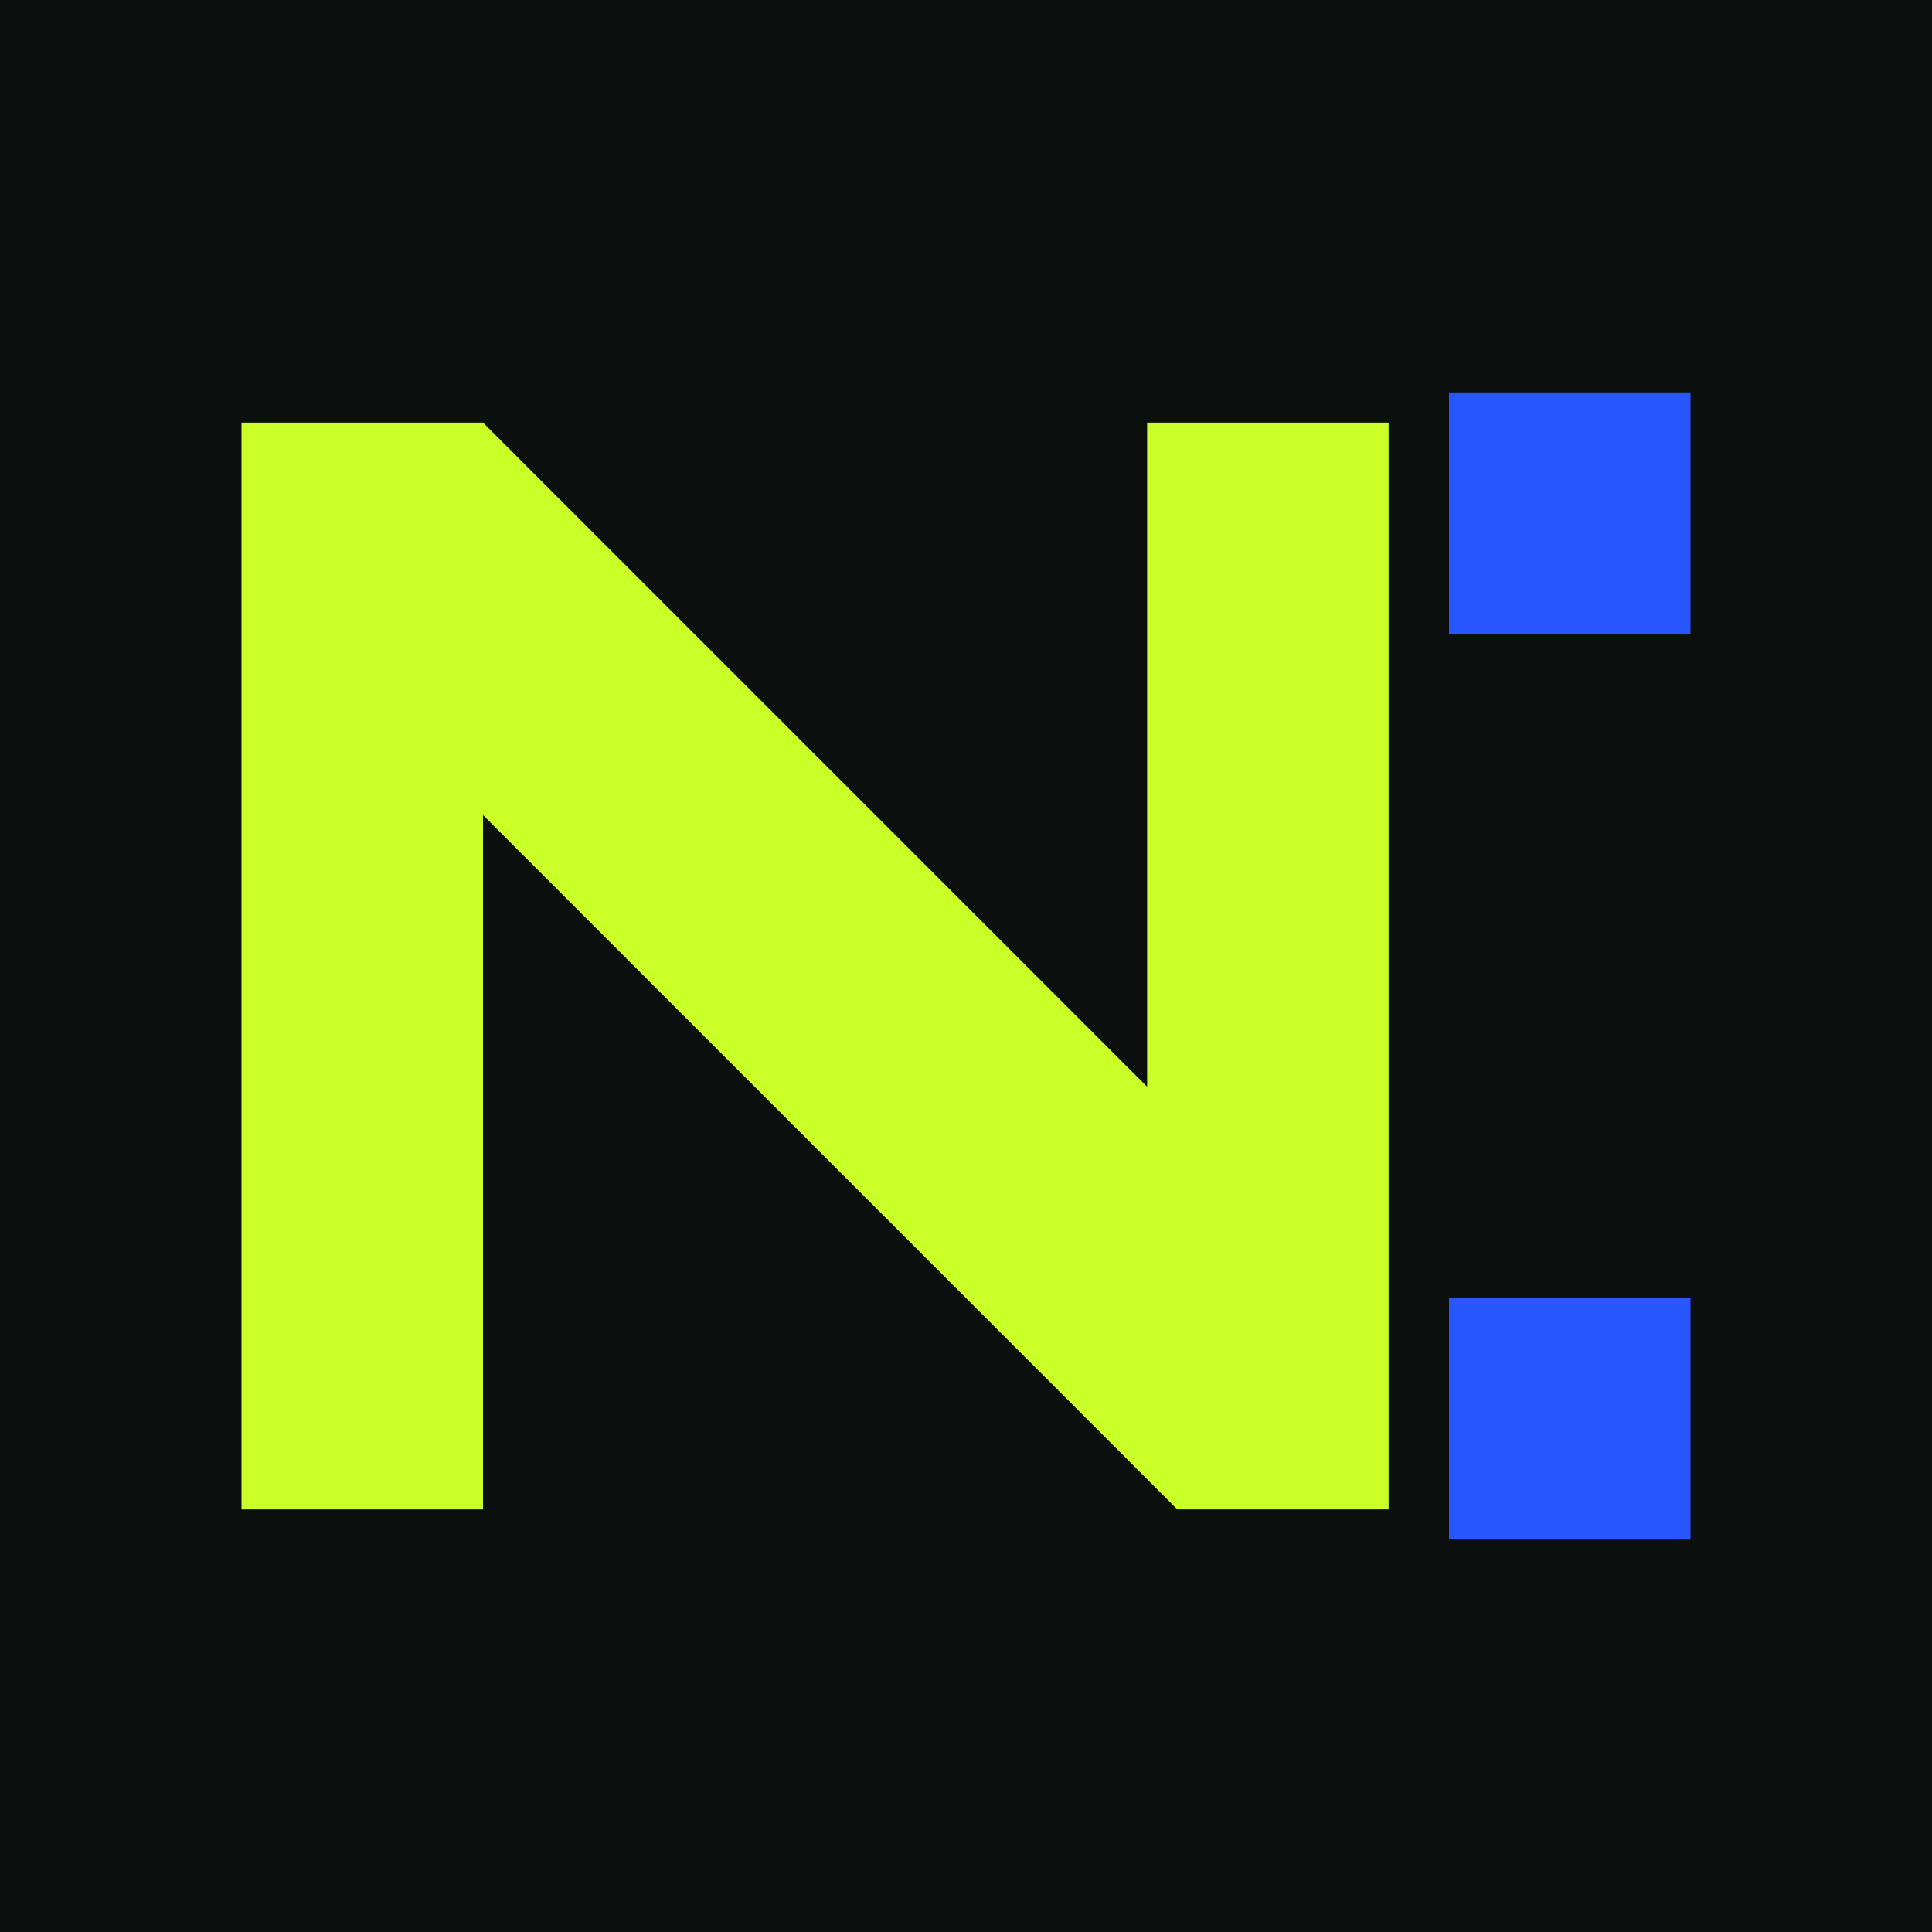
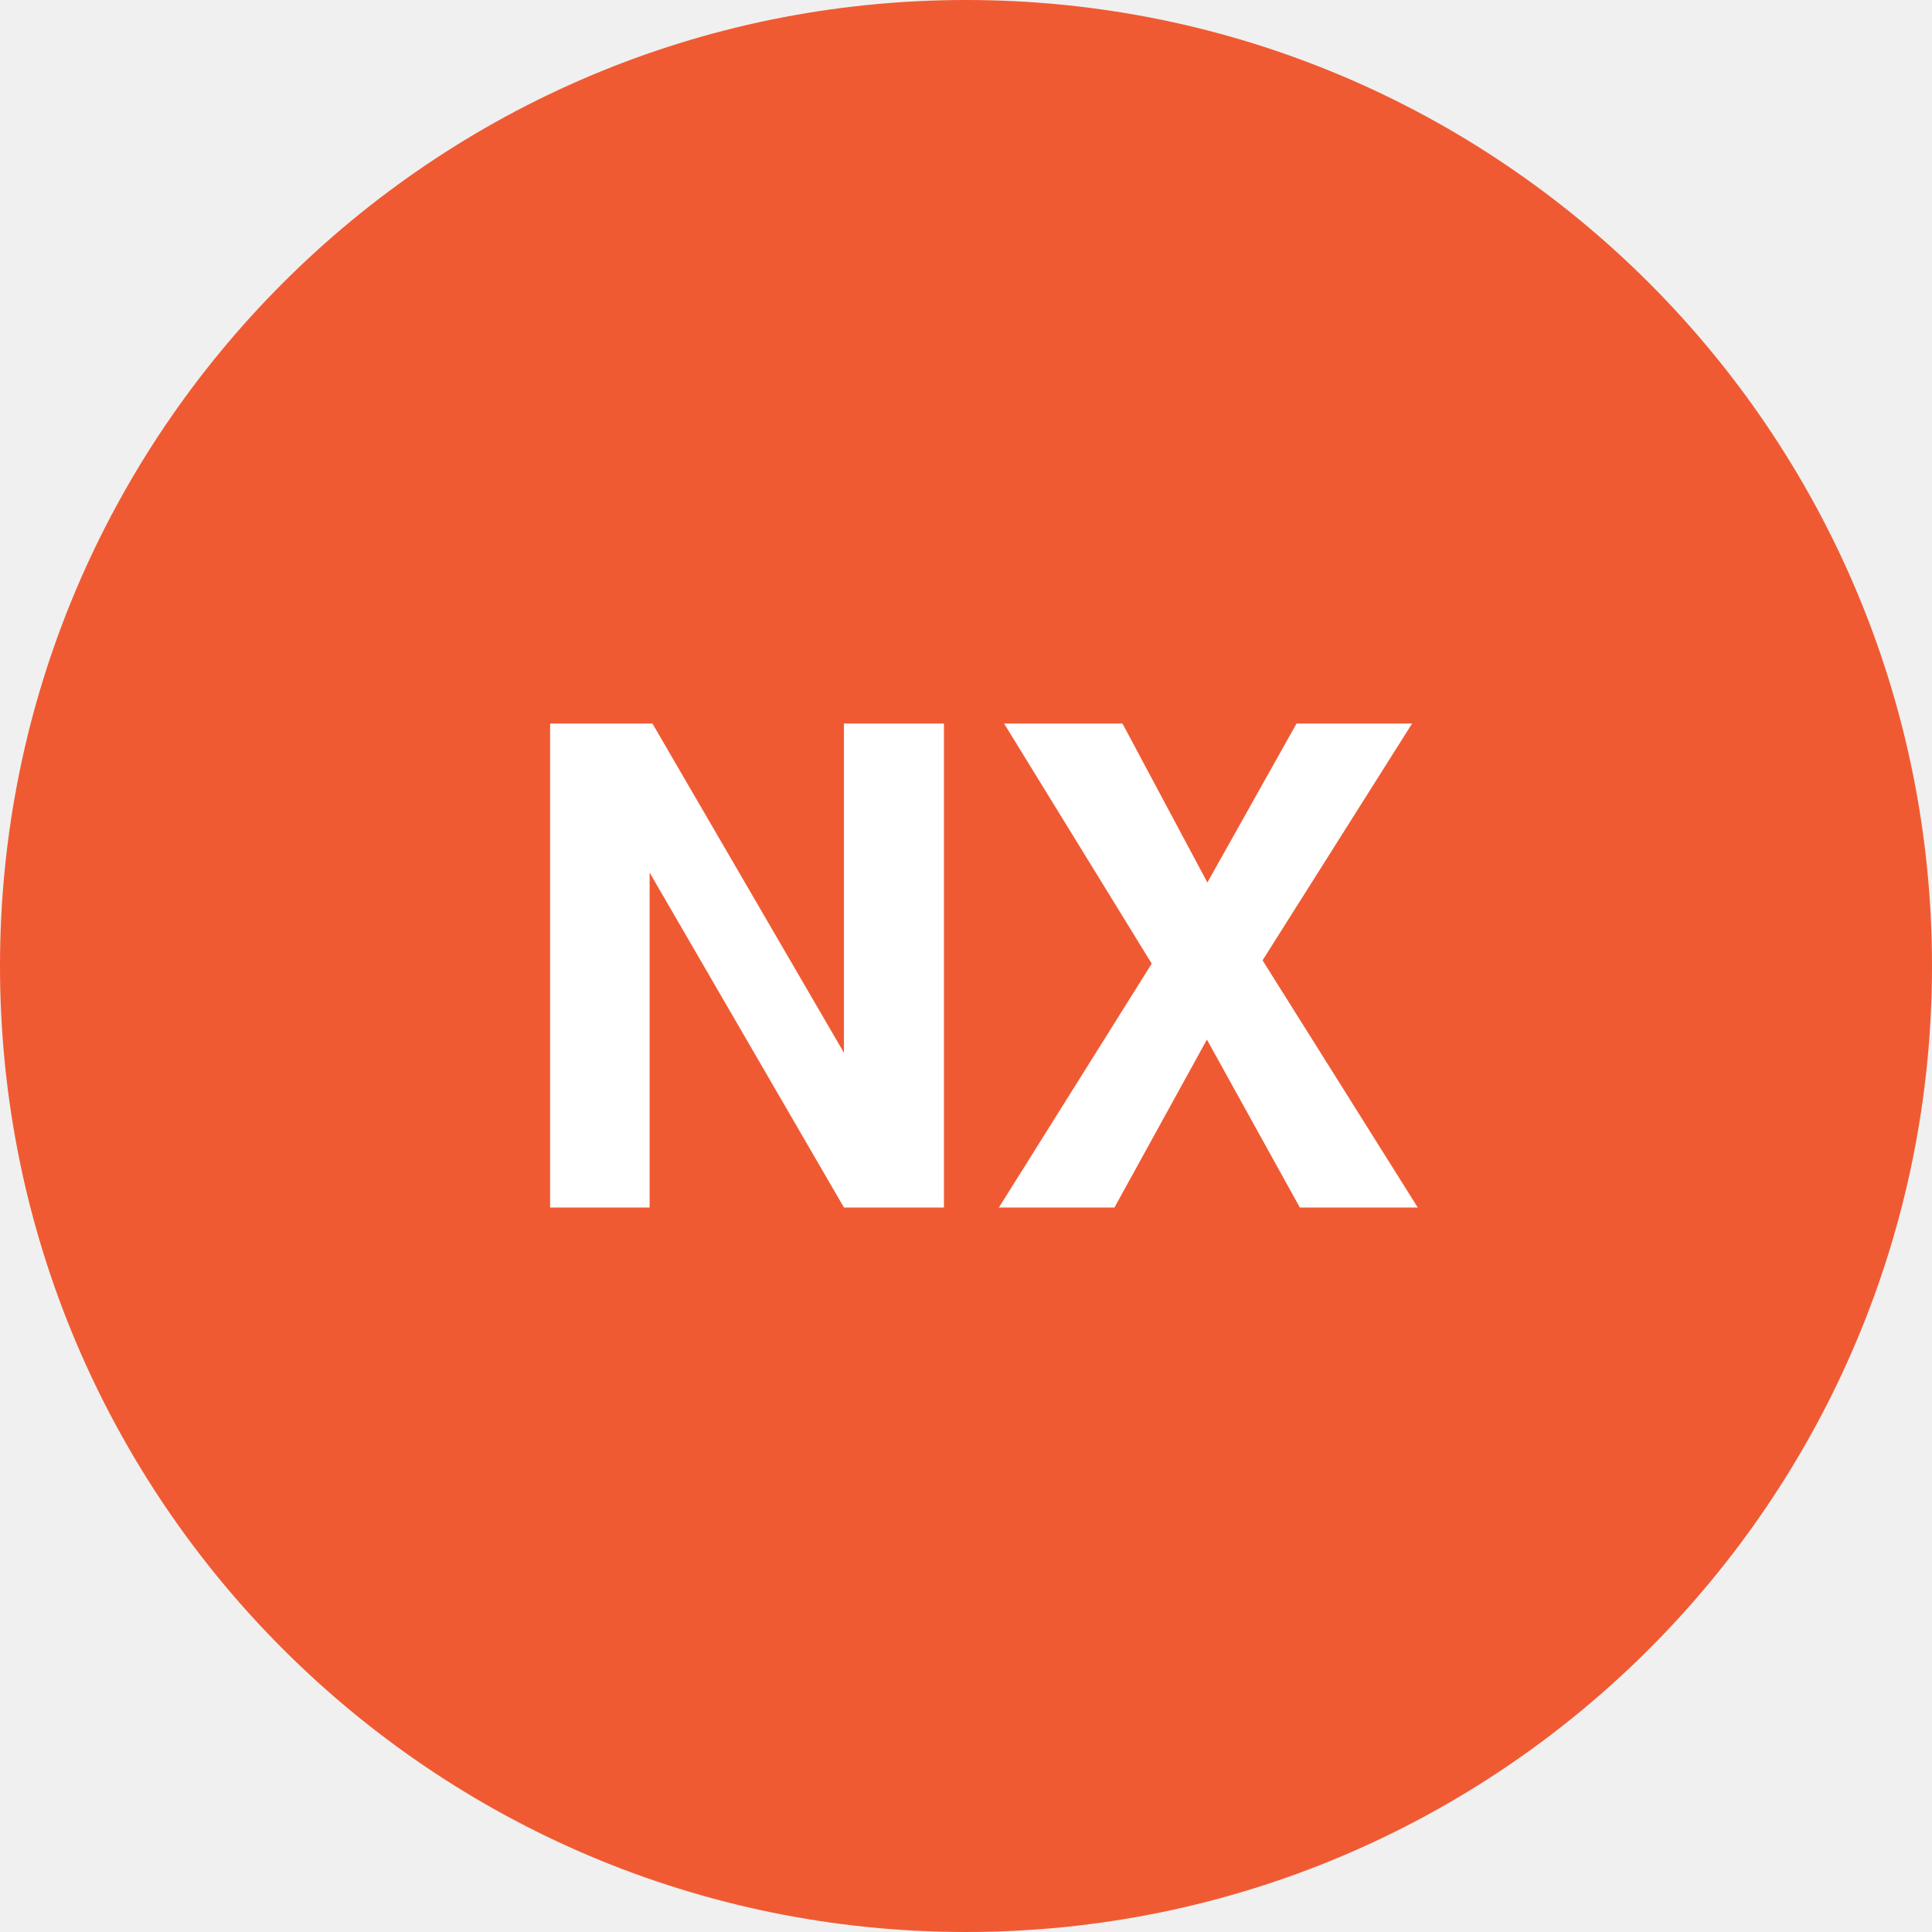
<svg xmlns="http://www.w3.org/2000/svg" viewBox="0 0 64 64">
-   <rect width="64" height="64" fill="#0b0f0e" />
-   <path d="M8 50V14h8l22 22V14h8v36h-7L16 27v23z" fill="#caff27" />
-   <path d="M48 13h8v8h-8zM48 43h8v8h-8z" fill="#2857ff" />
+   <circle cx="32" cy="32" r="32" fill="#f05a33" />
+   <text x="32" y="40" text-anchor="middle" font-family="Helvetica, Arial, sans-serif" font-size="22" font-weight="700" fill="#fff">NX</text>
</svg>
